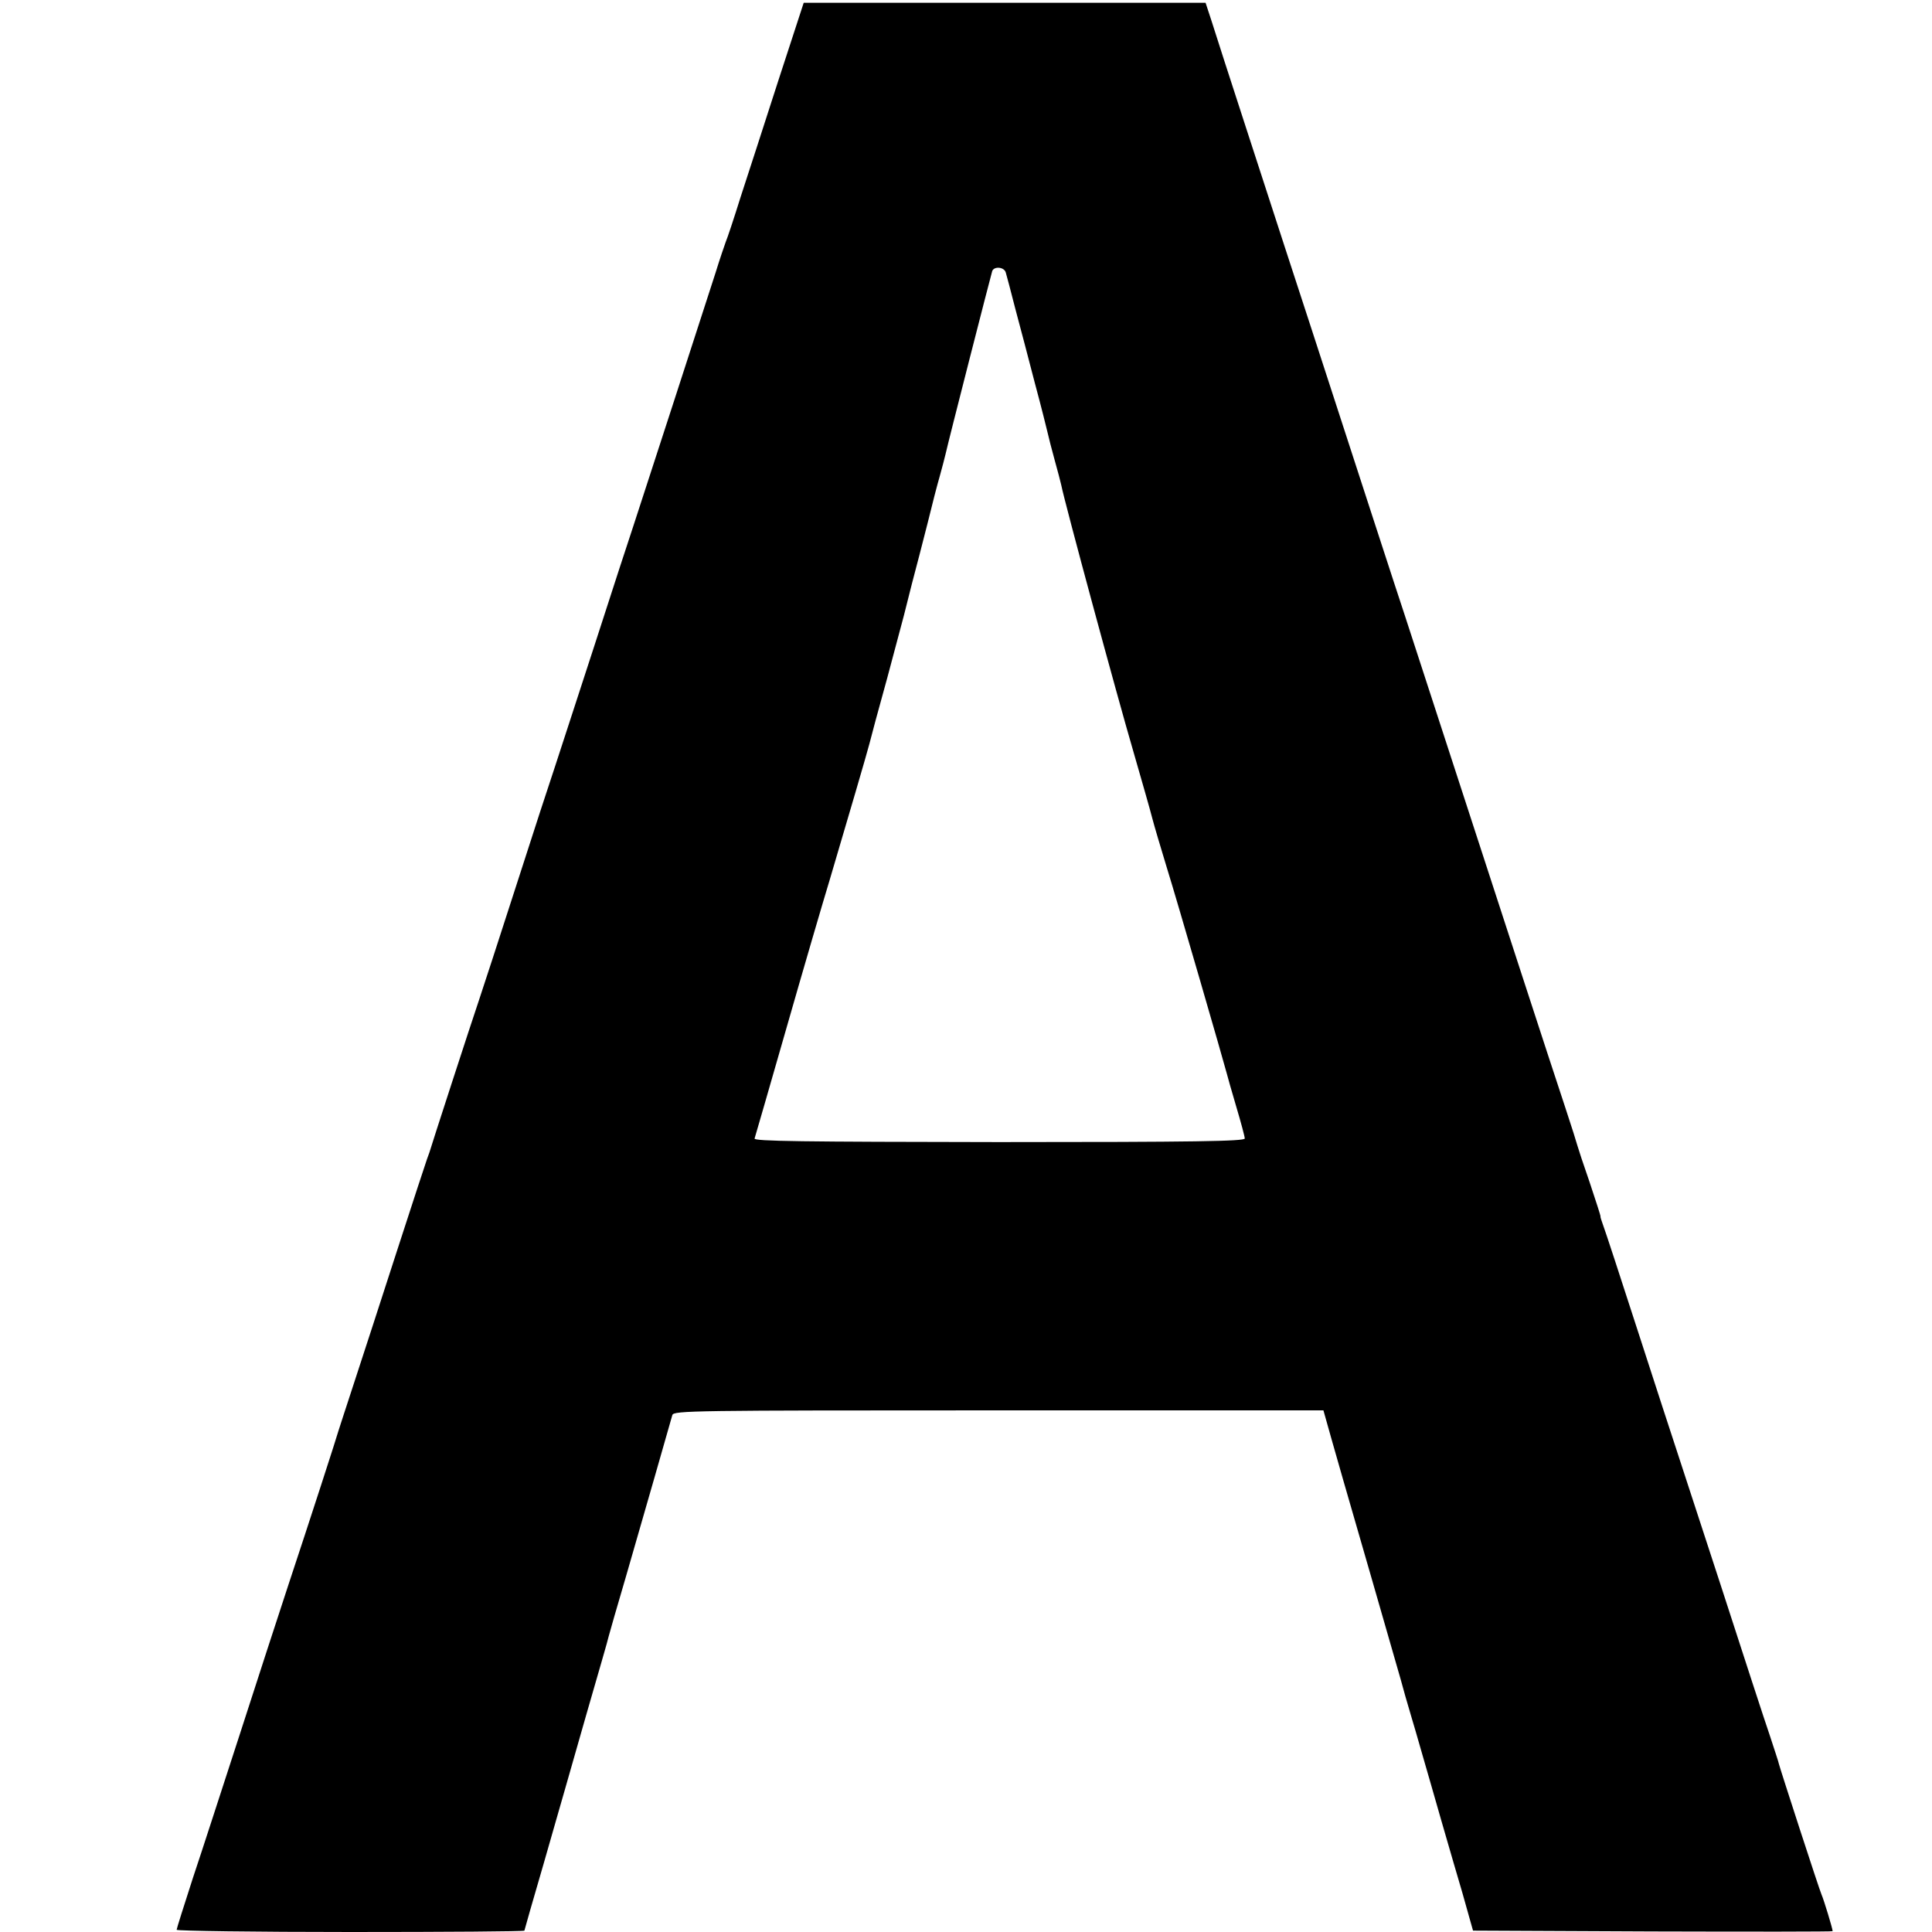
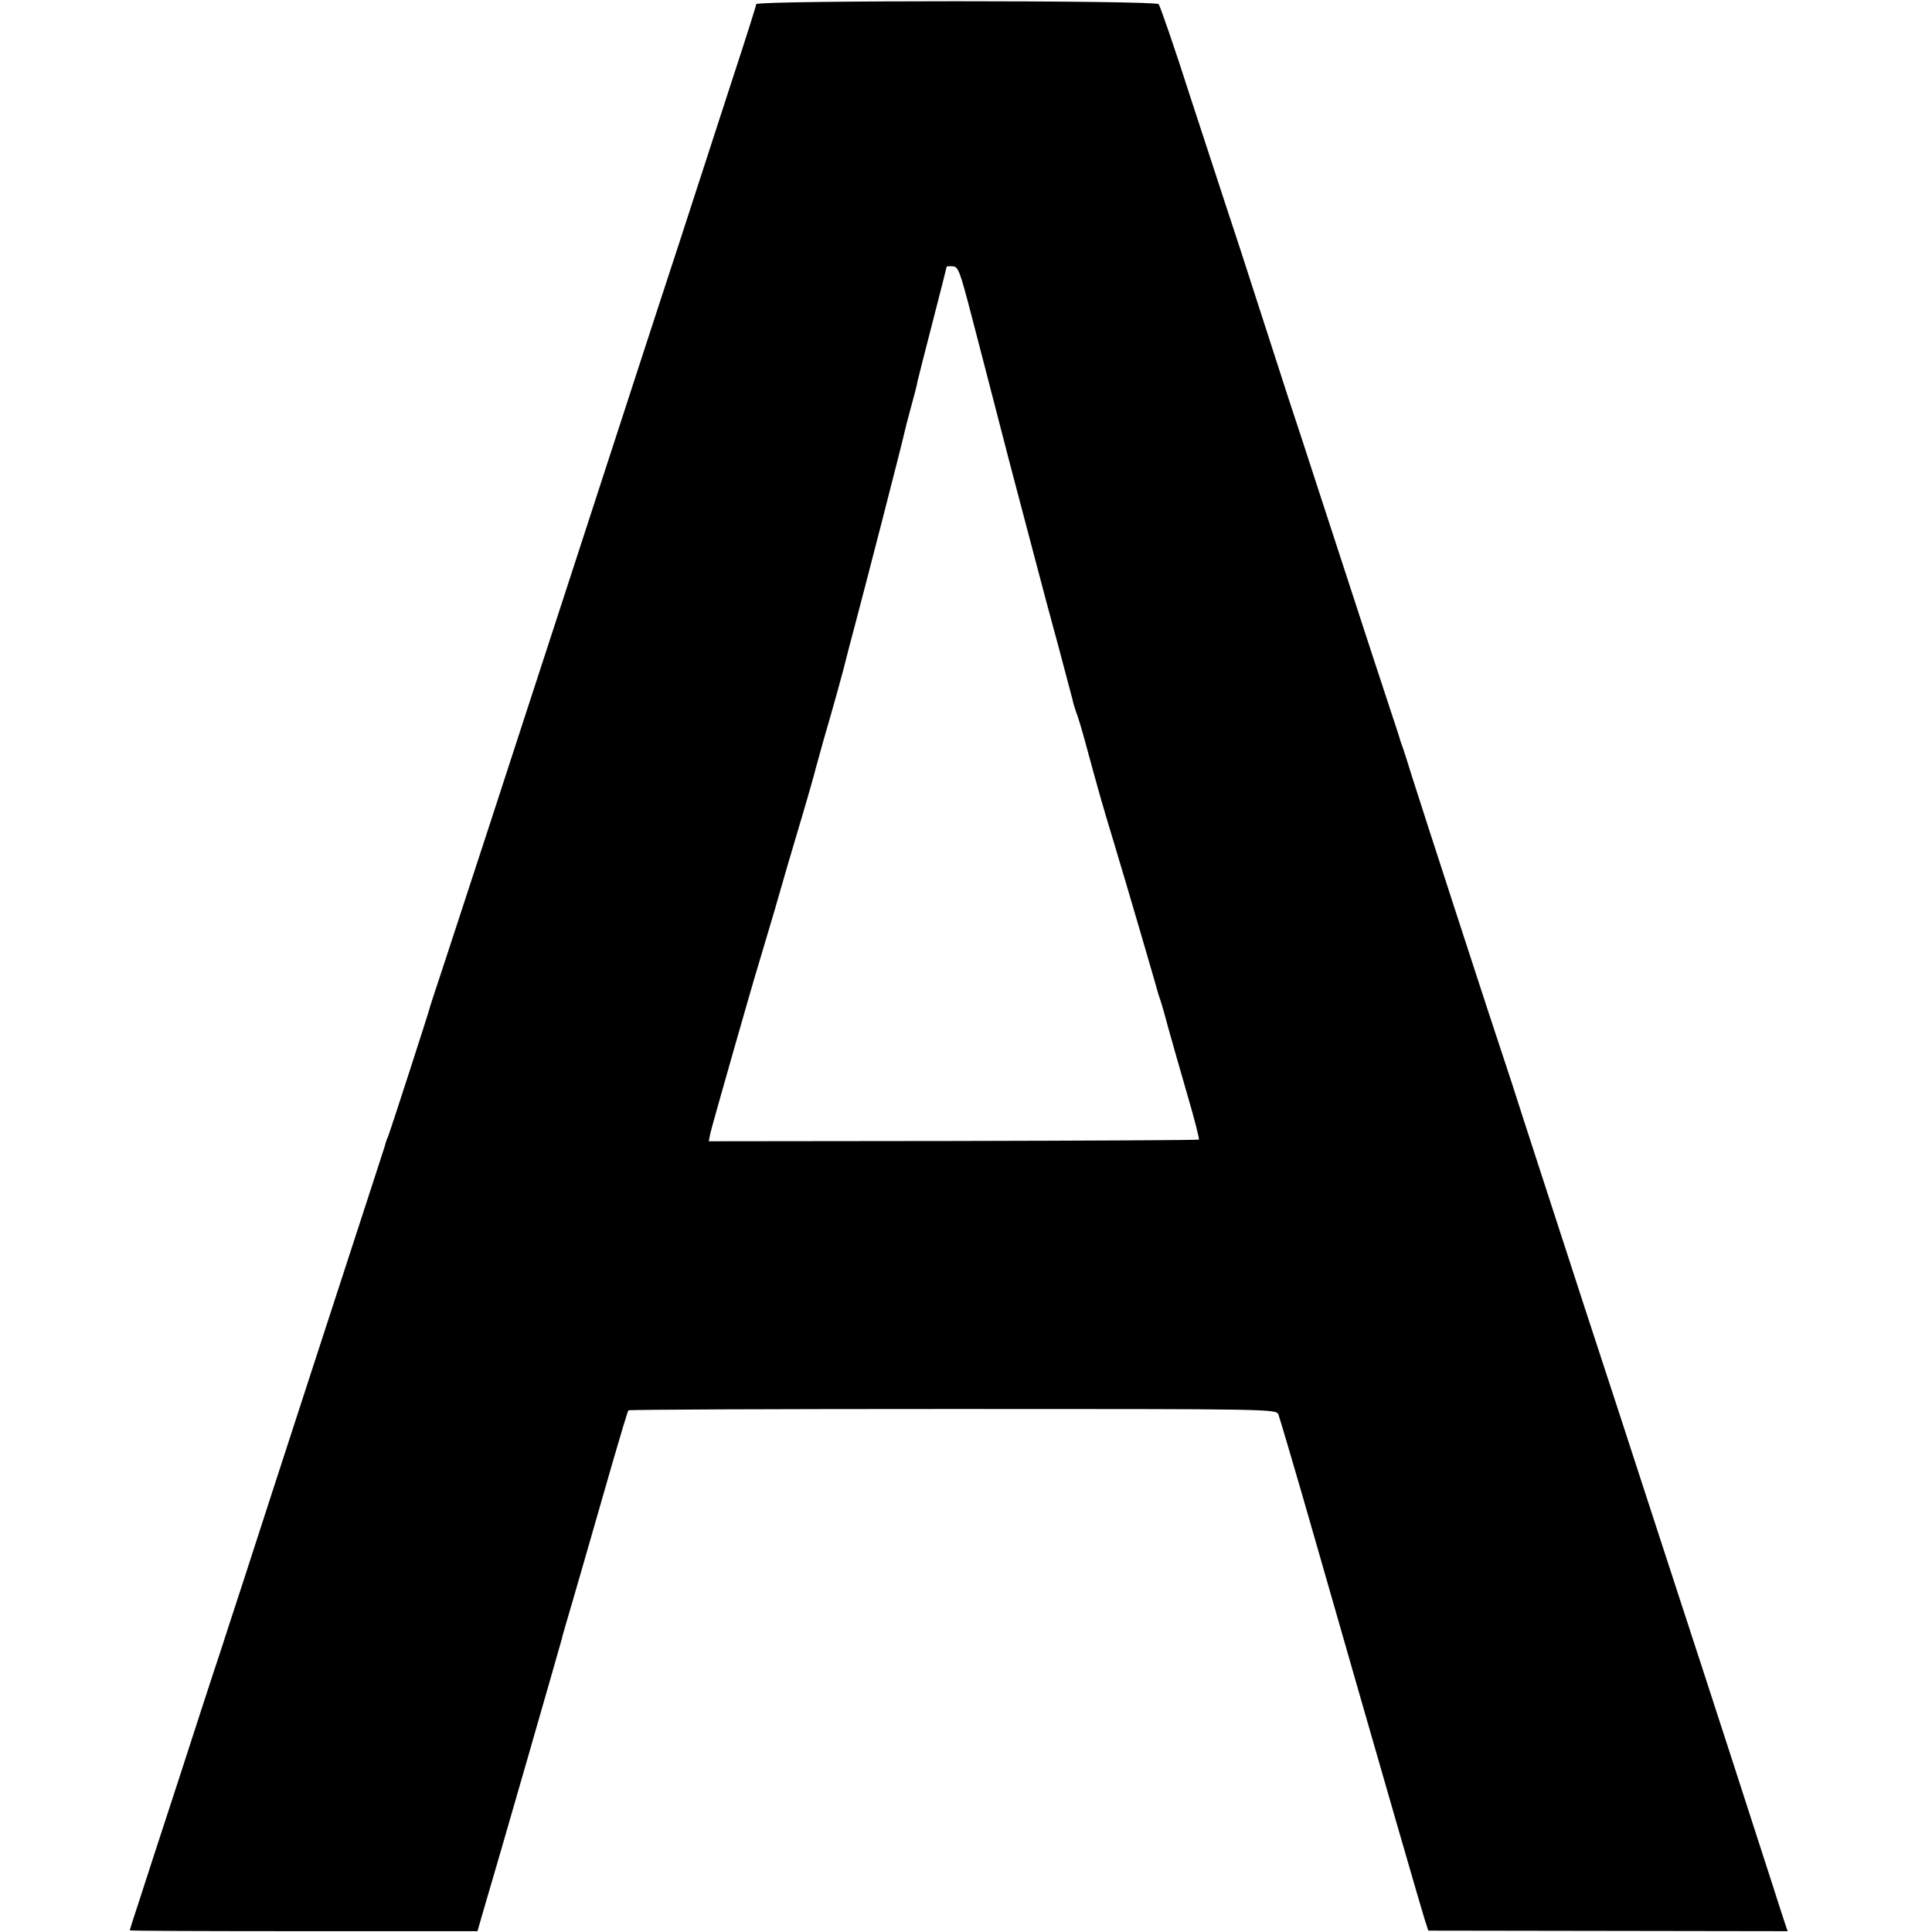
<svg xmlns="http://www.w3.org/2000/svg" version="1.0" width="700pt" height="700pt" viewBox="0 0 700 700" preserveAspectRatio="xMidYMid meet">
  <g transform="translate(0,700) scale(0.1,-0.1)" fill="#000000" stroke="none">
-     <path d="M2820 6708 c-50 -156 -112 -346 -137 -423 -24 -77 -48 -149 -53 -160 -4 -11 -22 -63 -38 -115 -41 -128 -268 -827 -297 -915 -13 -38 -76 -232 -140 -430 -64 -198 -130 -398 -145 -445 -16 -47 -79 -240 -140 -430 -61 -190 -122 -376 -135 -415 -28 -82 -175 -535 -179 -550 -2 -5 -6 -17 -9 -25 -3 -8 -52 -157 -108 -330 -56 -173 -126 -389 -156 -480 -30 -91 -55 -169 -57 -175 -3 -13 -104 -325 -182 -560 -34 -104 -113 -345 -174 -535 -62 -190 -138 -426 -171 -524 -32 -99 -59 -184 -59 -188 0 -4 284 -8 630 -8 347 0 630 2 630 5 0 2 32 113 71 247 38 134 72 250 74 258 2 8 38 134 80 280 42 146 79 272 80 280 2 8 31 110 65 225 61 211 157 545 166 578 5 16 70 17 1182 17 l1177 0 29 -103 c16 -56 35 -122 42 -147 7 -25 54 -187 104 -360 50 -173 97 -337 105 -365 7 -27 25 -90 40 -140 15 -49 46 -160 71 -245 24 -85 51 -177 59 -205 8 -27 32 -111 54 -185 l38 -135 651 -3 c359 -1 652 -1 652 1 0 9 -32 114 -40 132 -8 17 -152 461 -155 475 0 3 -15 48 -32 100 -18 52 -98 298 -178 545 -81 248 -155 475 -165 505 -10 30 -71 217 -135 415 -64 198 -121 372 -127 387 -5 15 -10 28 -9 30 1 2 -17 57 -39 123 -23 66 -43 127 -45 135 -2 8 -21 69 -43 135 -22 66 -95 289 -162 495 -67 206 -130 400 -140 430 -10 30 -73 224 -140 430 -67 206 -130 400 -140 430 -17 50 -186 570 -342 1050 -33 102 -75 230 -93 285 -44 136 -239 734 -265 818 l-22 67 -728 0 -728 0 -92 -282z m824 -695 c3 -10 19 -70 35 -133 17 -63 49 -185 71 -270 23 -85 43 -166 46 -179 3 -14 14 -57 25 -97 11 -40 22 -81 24 -91 12 -62 203 -767 262 -968 30 -104 61 -212 68 -240 7 -27 31 -108 53 -180 36 -115 207 -706 217 -745 2 -8 17 -62 34 -119 17 -57 31 -109 31 -116 0 -10 -182 -13 -891 -13 -716 1 -889 3 -885 13 2 7 55 188 116 402 61 213 132 456 157 538 64 216 134 455 143 490 4 17 33 125 65 240 31 116 58 217 60 225 2 8 15 60 29 115 15 55 40 154 57 220 16 66 36 143 44 170 8 28 17 64 21 80 9 42 164 647 169 663 7 18 43 15 49 -5z" />
+     <path d="M2740 6985 c0 -5 -40 -131 -89 -280 -48 -148 -134 -412 -190 -585 -57 -173 -111 -340 -121 -370 -10 -30 -73 -224 -140 -430 -156 -480 -244 -749 -285 -875 -18 -55 -81 -248 -140 -430 -59 -181 -132 -404 -162 -495 -30 -91 -56 -169 -57 -175 -5 -20 -138 -431 -149 -460 -7 -16 -12 -32 -12 -35 -1 -3 -16 -50 -34 -105 -102 -313 -402 -1234 -478 -1470 -25 -77 -65 -198 -88 -270 -24 -71 -91 -278 -150 -460 -59 -181 -123 -376 -141 -433 -19 -57 -34 -105 -34 -106 0 -2 283 -3 630 -3 l630 0 19 66 c51 171 280 968 286 991 1 8 20 71 40 140 20 69 39 134 42 145 7 24 36 125 105 365 28 96 52 177 55 180 3 3 531 5 1175 5 1162 0 1171 0 1180 -20 4 -11 63 -209 129 -440 277 -966 389 -1352 401 -1390 l13 -40 651 -1 651 -1 -9 26 c-5 14 -28 87 -52 161 -94 292 -211 652 -256 790 -26 80 -96 294 -155 475 -59 182 -122 375 -140 430 -30 90 -200 612 -342 1050 -30 94 -65 202 -78 240 -34 100 -291 891 -327 1005 -16 52 -32 102 -35 110 -3 8 -7 20 -9 25 -1 6 -20 64 -42 130 -22 66 -95 289 -162 495 -67 206 -135 413 -150 460 -16 47 -79 240 -140 430 -61 190 -122 377 -135 415 -13 39 -72 219 -131 400 -58 182 -111 334 -116 340 -13 14 -1458 14 -1458 0z m778 -1121 c24 -93 68 -261 97 -374 29 -113 62 -239 73 -280 11 -41 39 -147 62 -235 23 -88 62 -234 87 -325 24 -91 46 -174 49 -185 2 -11 8 -31 13 -45 6 -14 20 -61 32 -105 49 -180 59 -217 107 -375 43 -142 149 -505 157 -535 1 -5 5 -17 8 -25 3 -8 17 -55 30 -105 14 -49 45 -160 70 -245 25 -85 43 -157 41 -159 -1 -2 -402 -4 -889 -5 l-887 -1 6 30 c6 27 155 550 177 620 5 17 30 100 55 185 24 85 67 232 95 325 28 94 52 179 54 189 3 11 16 58 29 105 34 115 77 272 81 291 2 8 15 60 30 115 32 119 174 670 181 704 3 14 14 57 25 97 11 40 22 81 23 91 2 10 27 107 55 216 28 109 51 199 51 201 0 1 10 2 22 1 20 -1 26 -18 66 -171z" />
  </g>
</svg>
